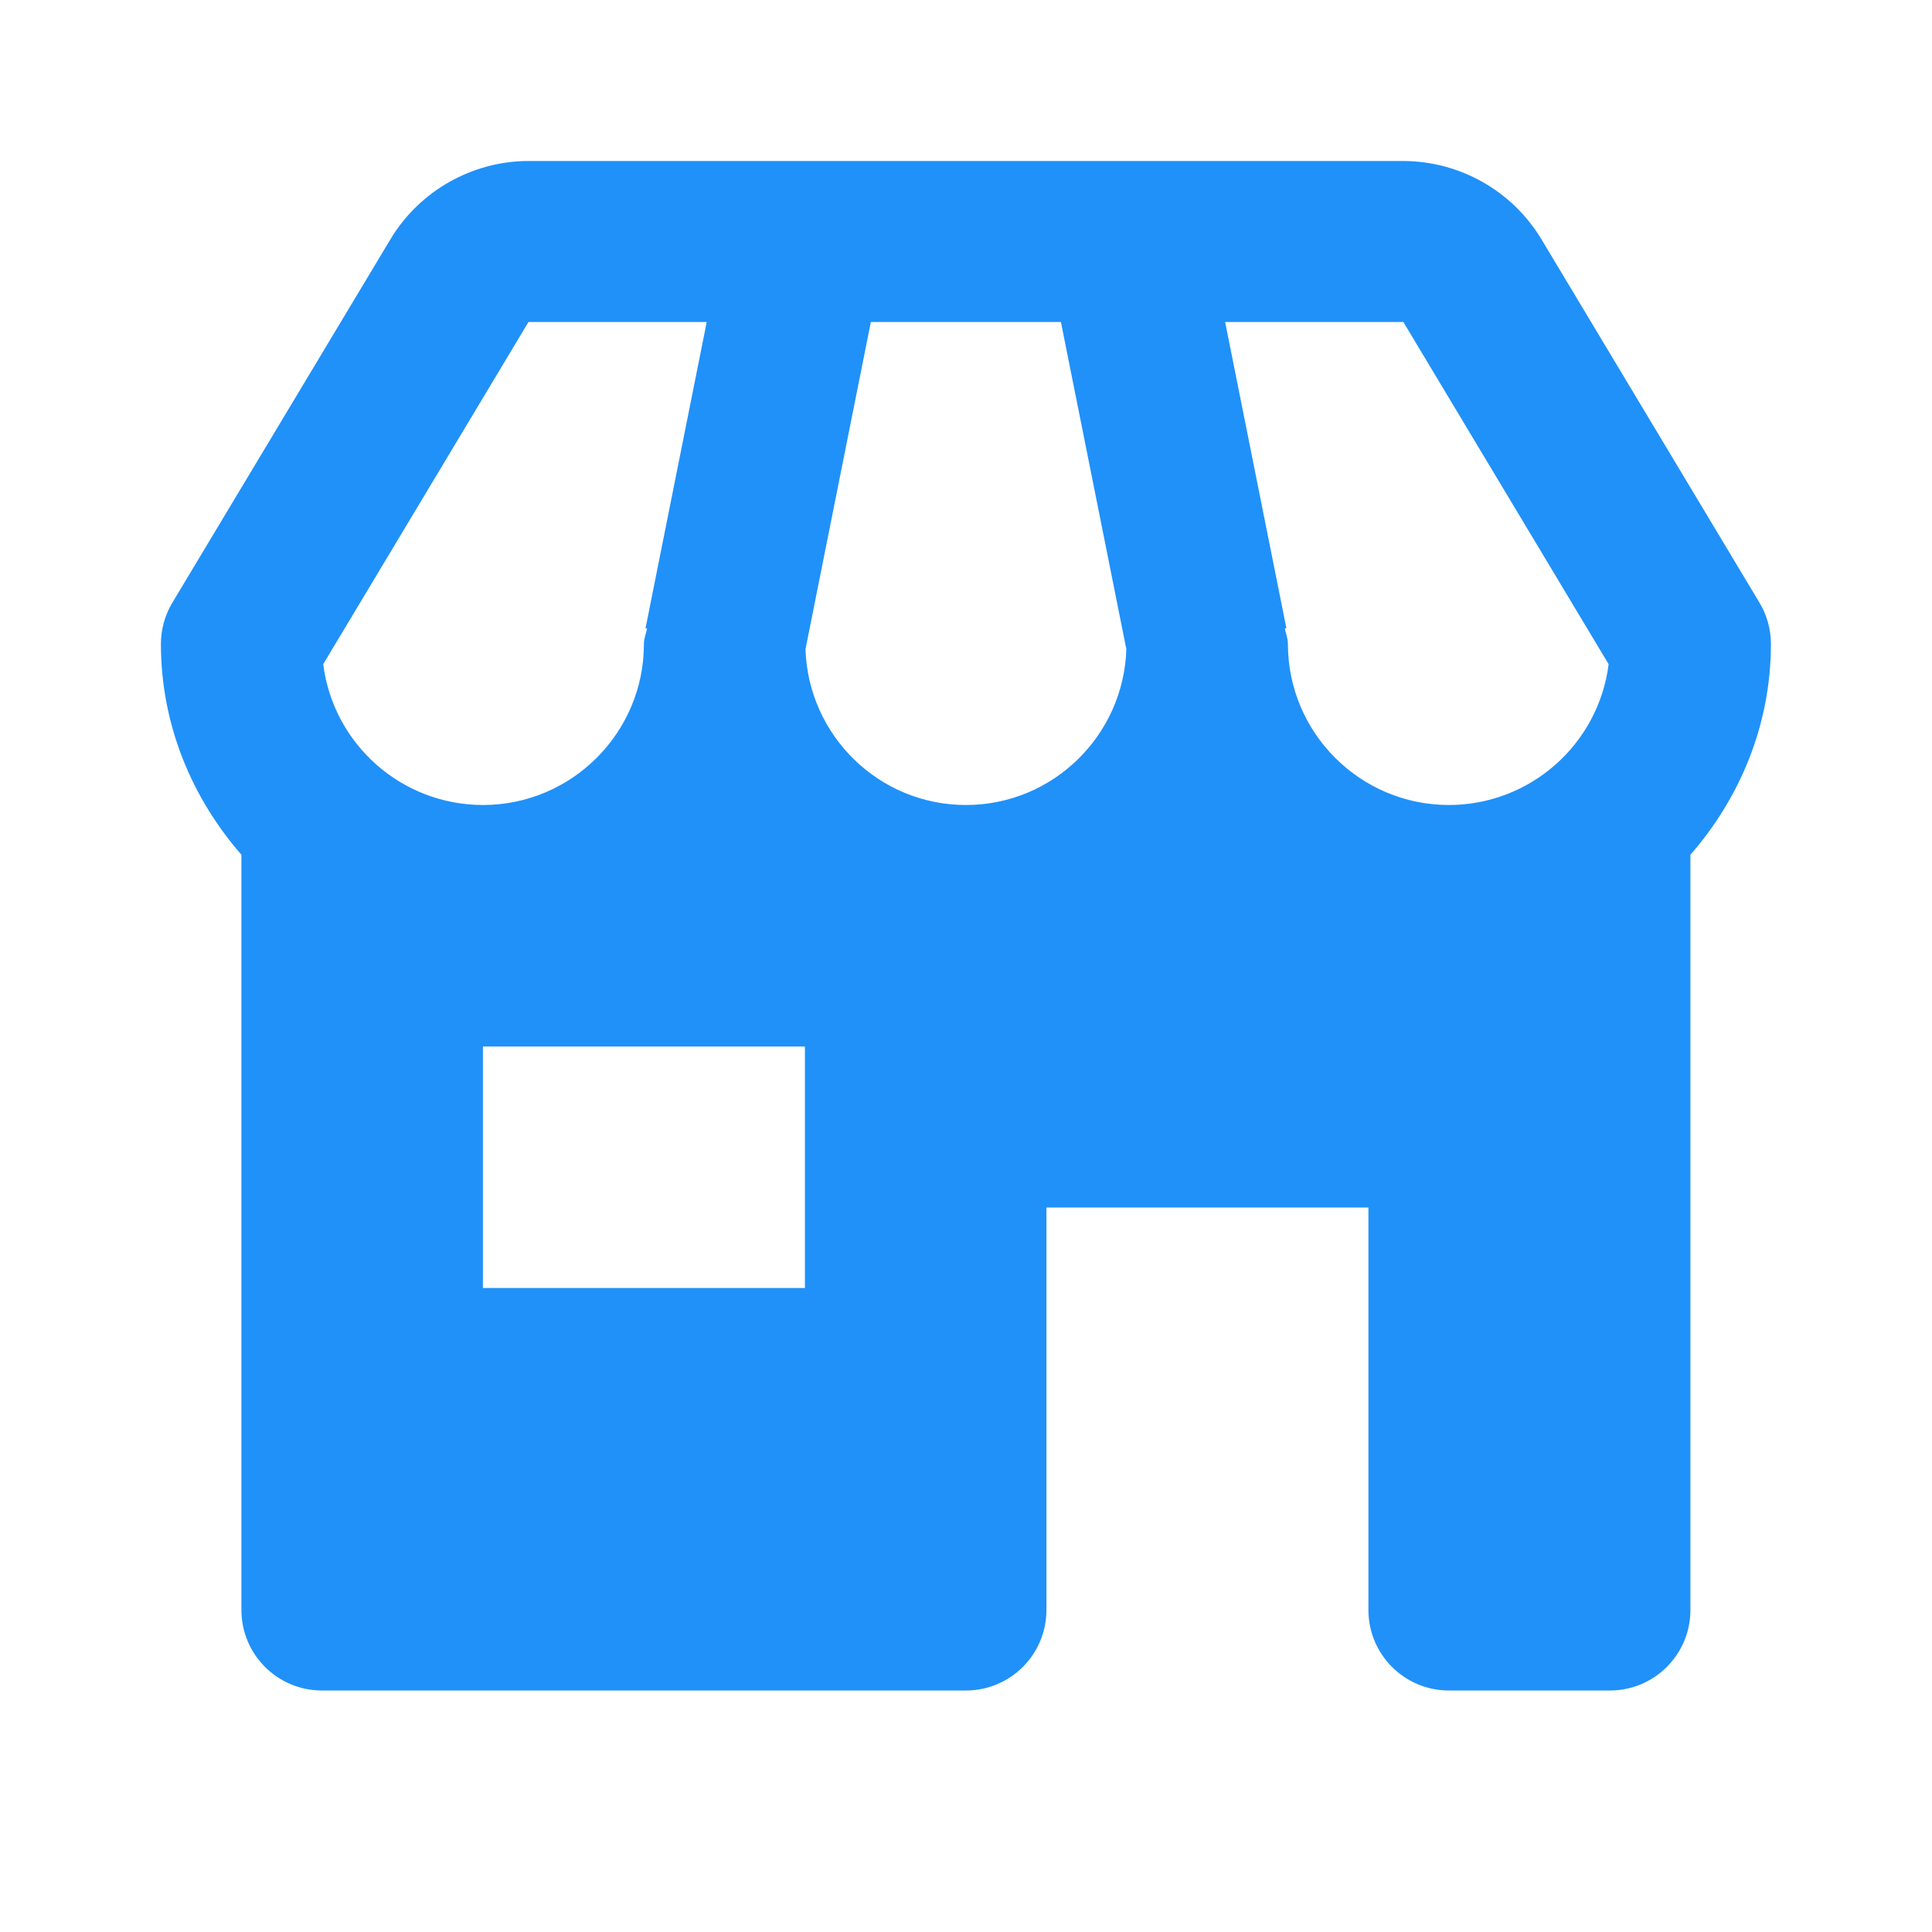
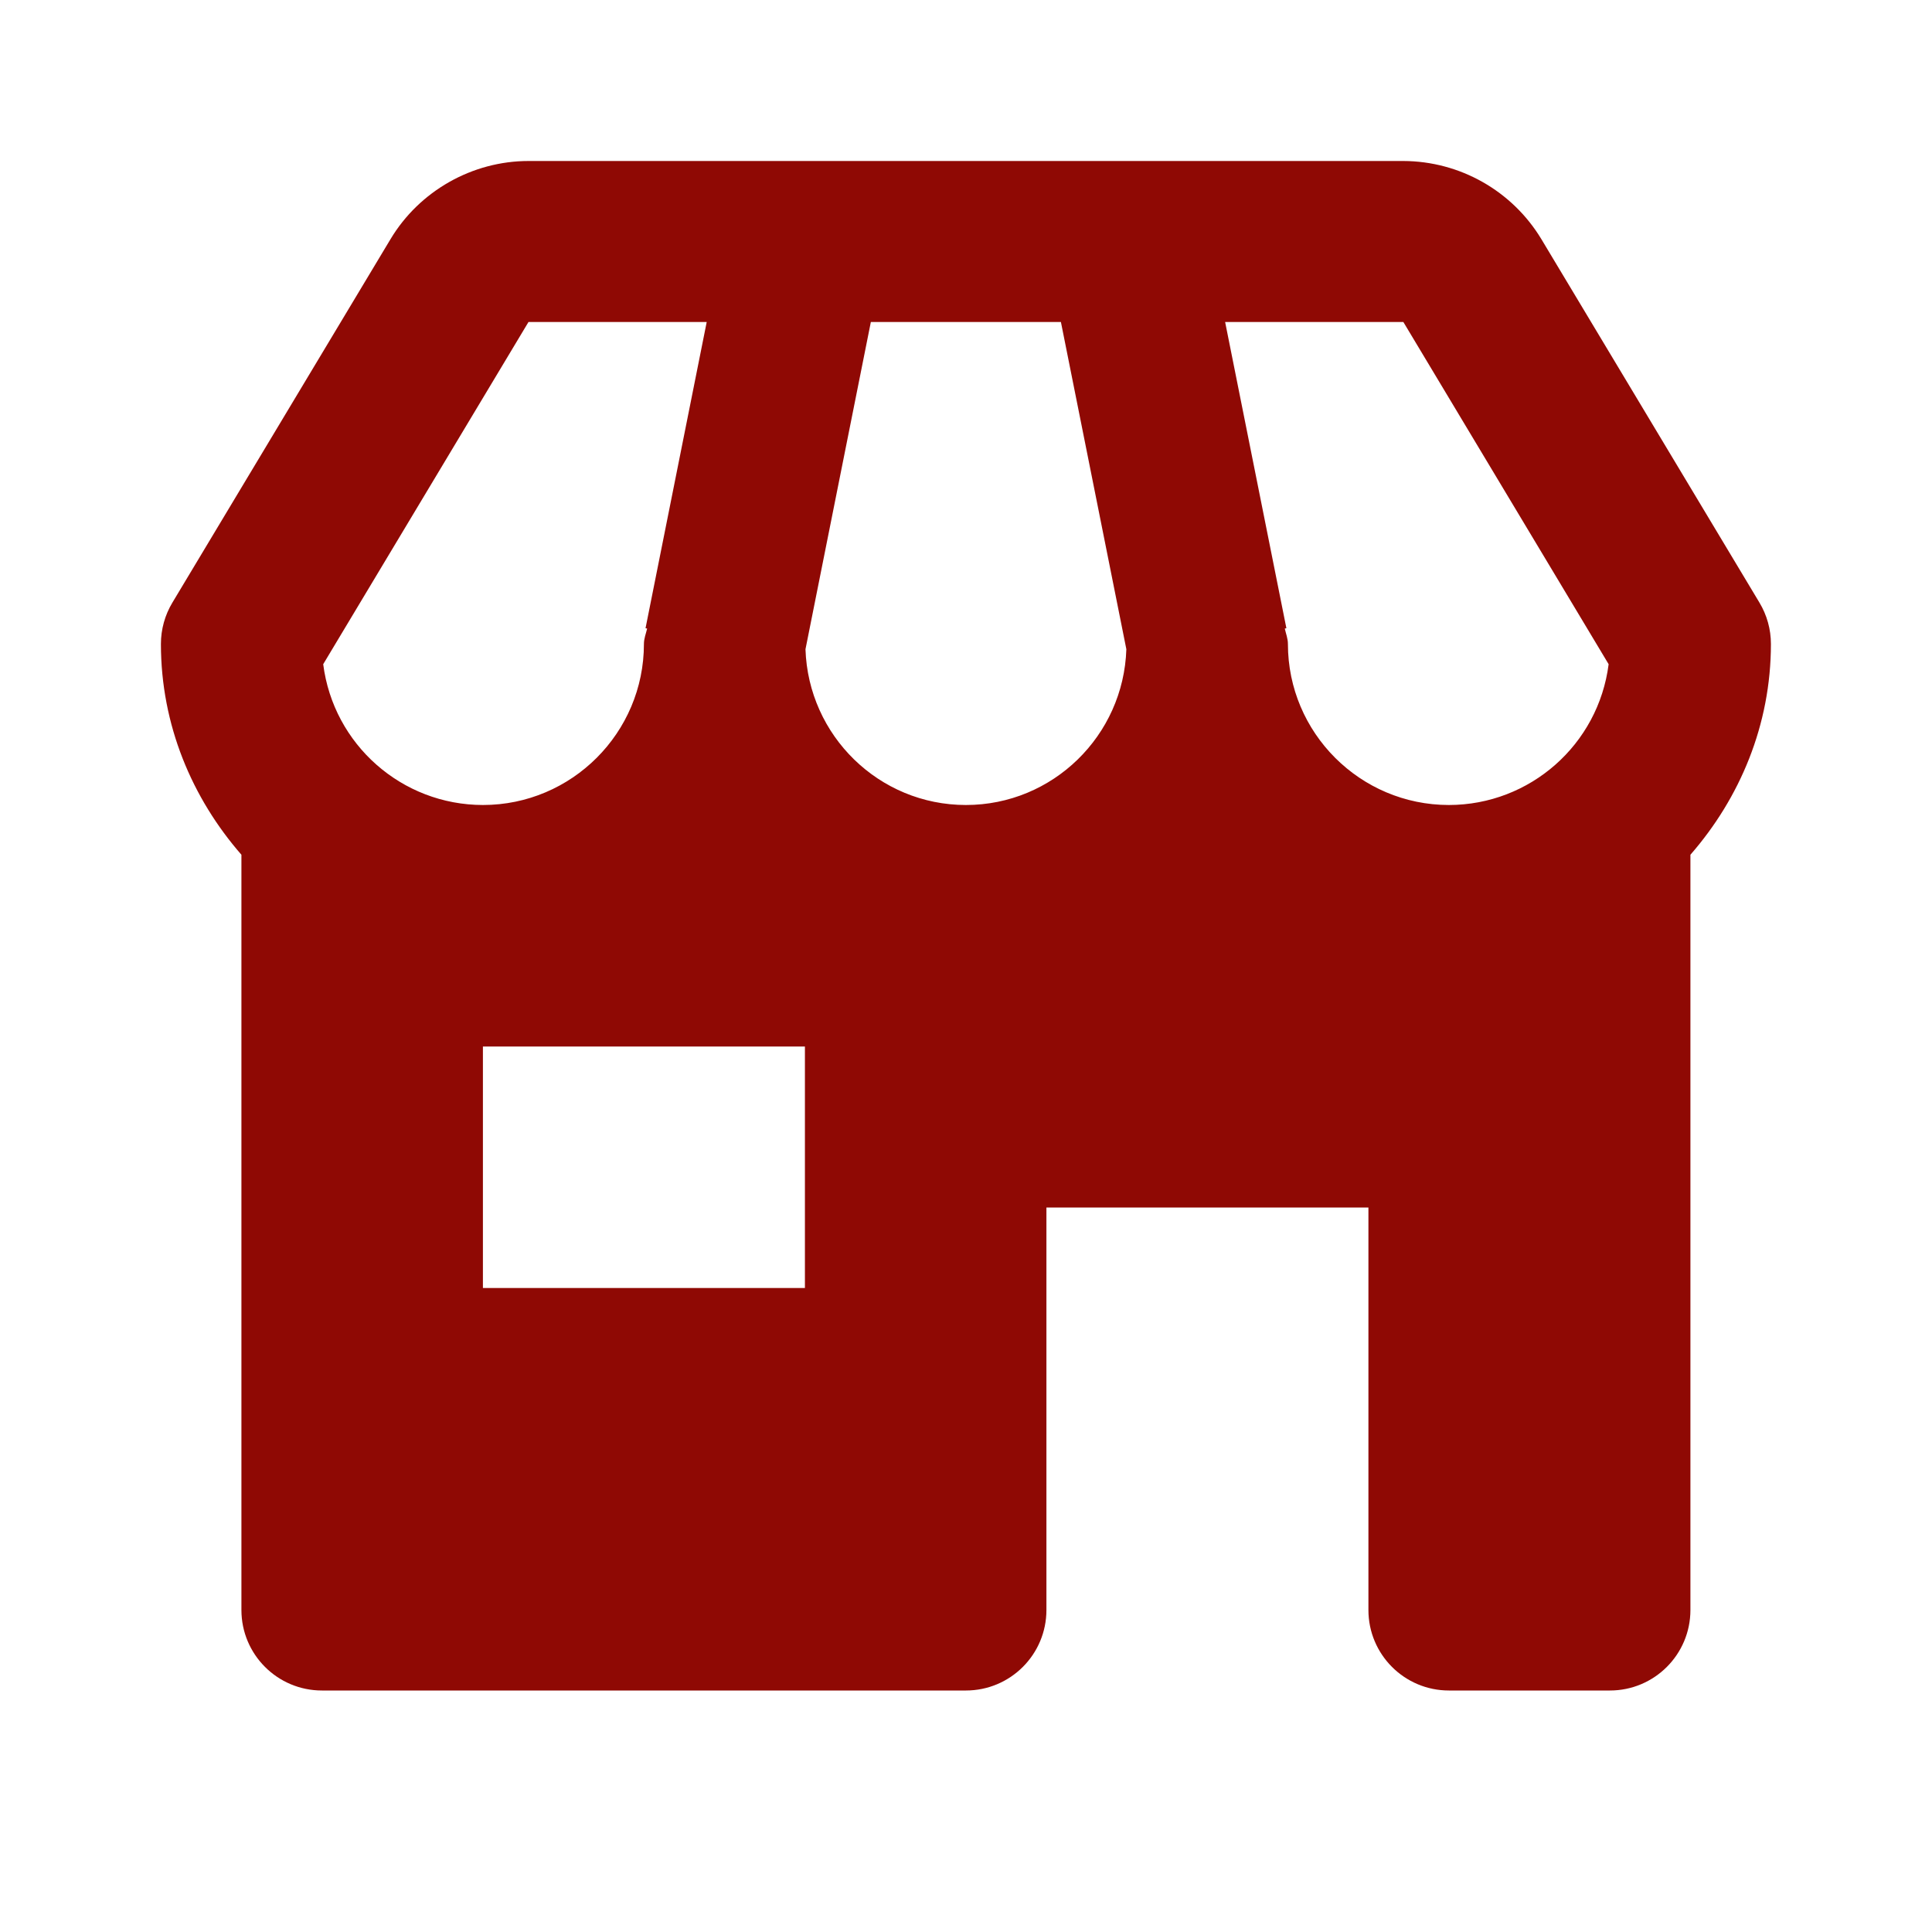
- <svg xmlns="http://www.w3.org/2000/svg" width="24" height="24" viewBox="0 0 24 24" style="fill: #2091F9;transform: ;msFilter:;">
+ <svg xmlns="http://www.w3.org/2000/svg" width="24" height="24" viewBox="0 0 24 24" style="fill: #8f0904;transform: ;msFilter:;">
  <path d="M21.999 8a.997.997 0 0 0-.143-.515L19.147 2.97A2.01 2.01 0 0 0 17.433 2H6.565c-.698 0-1.355.372-1.714.971L2.142 7.485A.997.997 0 0 0 1.999 8c0 1.005.386 1.914 1 2.618V20a1 1 0 0 0 1 1h8a1 1 0 0 0 1-1v-5h4v5a1 1 0 0 0 1 1h2a1 1 0 0 0 1-1v-9.382c.614-.704 1-1.613 1-2.618zm-2.016.251A2.002 2.002 0 0 1 17.999 10c-1.103 0-2-.897-2-2 0-.068-.025-.128-.039-.192l.02-.004L15.219 4h2.214l2.55 4.251zm-9.977-.186L10.818 4h2.361l.813 4.065C13.957 9.138 13.079 10 11.999 10s-1.958-.862-1.993-1.935zM6.565 4h2.214l-.76 3.804.02.004c-.015.064-.04.124-.04.192 0 1.103-.897 2-2 2a2.002 2.002 0 0 1-1.984-1.749L6.565 4zm3.434 12h-4v-3h4v3z" />
</svg>
